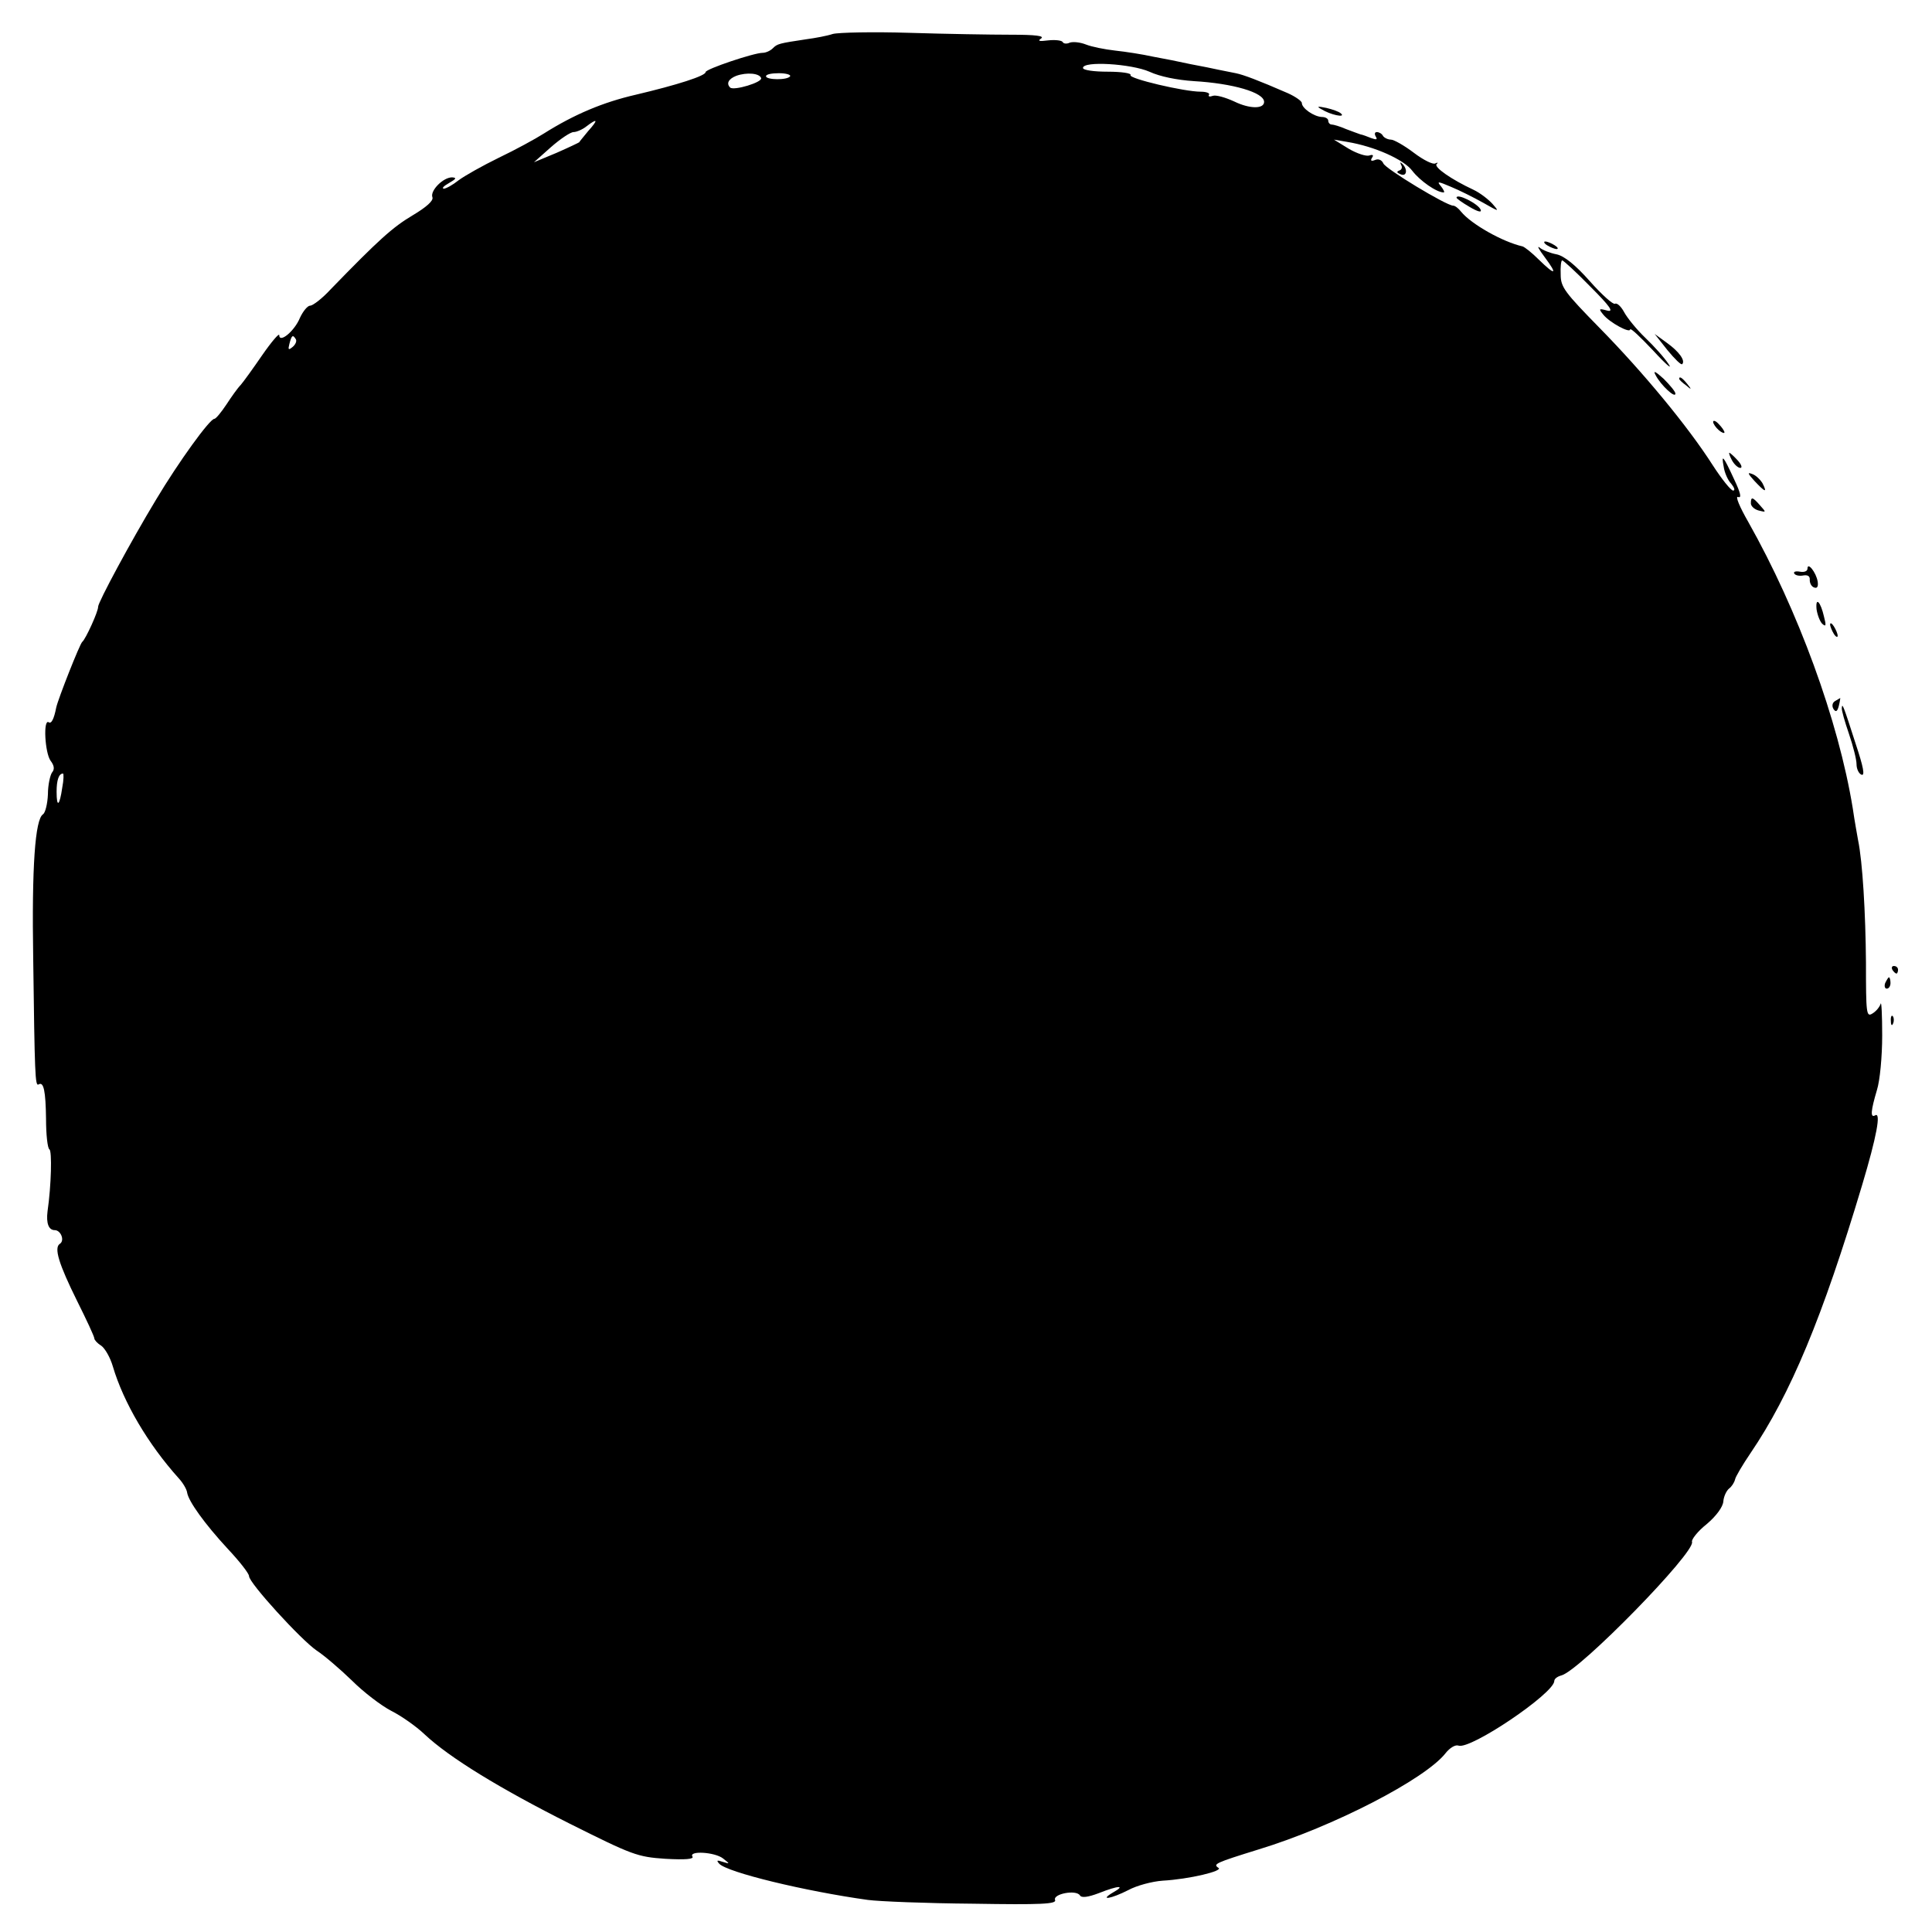
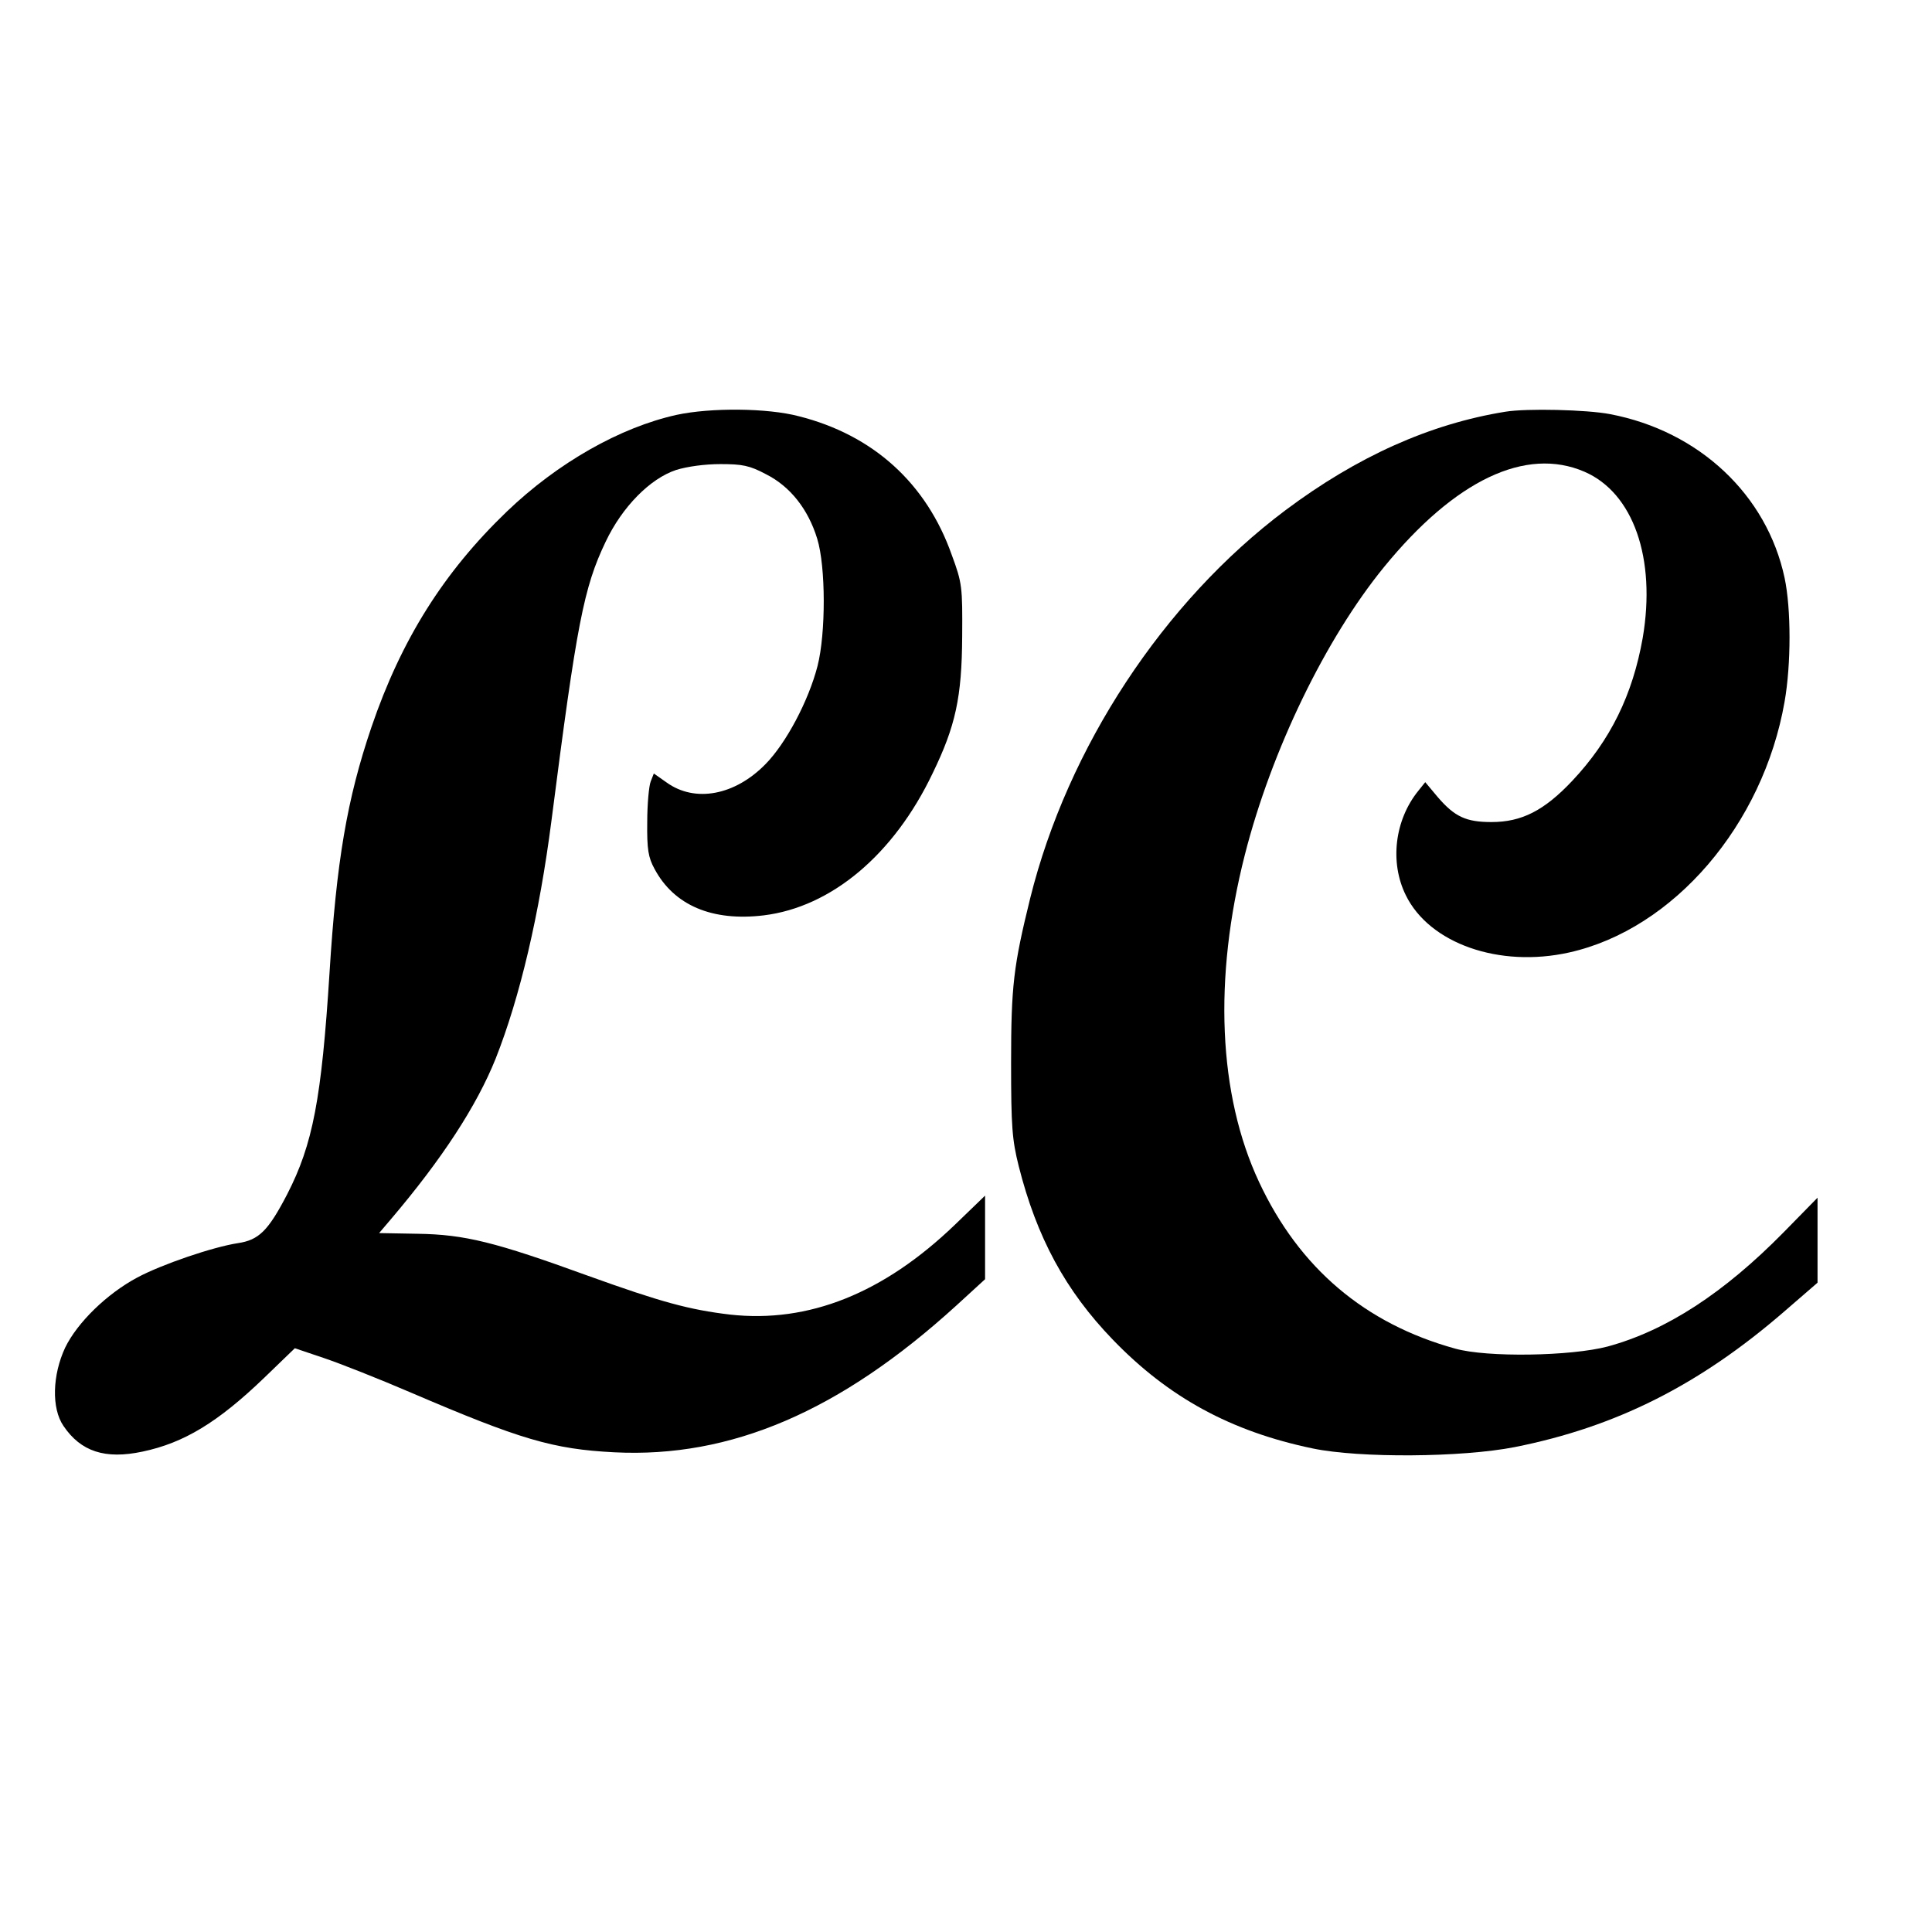
- <svg xmlns="http://www.w3.org/2000/svg" version="1.0" width="512pt" height="512pt" viewBox="0 0 512 512" preserveAspectRatio="xMidYMid meet">
-   <g transform="translate(0,512) scale(0.1,-0.1)" fill="#000000" stroke="none">
-     <path d="M2207 5030 c-15 -5 -47 -11 -70 -14 -73 -11 -77 -12 -89 -24 -7 -7 -19 -12 -27 -12 -23 0 -151 -43 -151 -51 0 -10 -75 -34 -185 -60 -87 -20 -163 -52 -244 -103 -22 -14 -75 -43 -119 -64 -43 -21 -91 -48 -107 -60 -15 -12 -33 -22 -39 -22 -6 1 0 7 14 15 19 11 21 14 8 15 -24 0 -59 -36 -52 -53 3 -9 -16 -26 -53 -48 -52 -31 -88 -63 -217 -196 -22 -24 -47 -43 -54 -43 -7 0 -19 -15 -27 -32 -14 -35 -55 -69 -55 -46 0 6 -20 -17 -45 -53 -24 -35 -50 -71 -57 -79 -8 -8 -25 -32 -38 -52 -14 -21 -28 -38 -32 -38 -12 0 -94 -113 -155 -215 -67 -111 -153 -271 -153 -283 1 -11 -33 -86 -42 -93 -6 -4 -64 -151 -69 -174 -6 -31 -13 -44 -20 -39 -15 9 -10 -81 5 -102 10 -13 11 -23 4 -31 -5 -7 -11 -33 -11 -58 -1 -25 -7 -49 -13 -53 -21 -13 -30 -139 -26 -383 4 -305 5 -338 14 -333 14 9 19 -18 20 -91 0 -42 4 -78 9 -81 7 -4 5 -95 -5 -164 -4 -32 3 -50 19 -50 16 0 27 -27 14 -36 -17 -10 -3 -54 45 -151 25 -50 46 -95 46 -100 0 -4 8 -13 18 -19 10 -7 24 -31 31 -55 28 -95 93 -206 175 -297 11 -12 21 -29 22 -38 4 -23 46 -82 108 -149 31 -33 56 -65 56 -72 0 -18 138 -169 179 -197 20 -13 62 -49 93 -79 31 -31 78 -67 105 -81 26 -13 66 -41 88 -62 66 -62 200 -144 385 -237 166 -83 179 -88 253 -93 53 -3 77 -1 72 6 -10 16 59 12 81 -5 19 -15 19 -15 -1 -9 -15 5 -17 4 -9 -5 21 -23 228 -73 394 -96 30 -4 155 -9 278 -10 182 -3 223 -1 218 10 -6 16 56 28 66 12 4 -7 21 -5 50 6 53 21 72 21 38 2 -39 -23 -5 -17 40 6 22 12 63 23 91 25 71 4 162 26 148 34 -15 10 -9 13 107 49 197 60 441 186 495 255 11 14 26 23 34 20 31 -12 253 138 254 171 0 6 8 12 19 15 49 13 356 327 346 354 -2 6 15 28 39 47 26 22 43 46 44 60 1 13 8 28 15 34 7 5 14 16 16 24 1 7 20 39 41 70 106 156 191 360 296 711 38 127 51 195 34 184 -13 -7 -11 13 5 67 8 25 14 89 14 145 0 54 -2 92 -4 84 -3 -9 -12 -20 -22 -26 -16 -10 -17 0 -17 135 -1 131 -9 268 -21 325 -2 12 -9 49 -14 84 -38 233 -145 525 -277 759 -23 40 -35 69 -27 66 10 -4 7 10 -10 46 -29 63 -35 70 -28 34 2 -15 11 -36 20 -45 8 -10 11 -18 5 -18 -6 0 -30 30 -54 67 -65 102 -185 247 -300 364 -92 94 -103 108 -103 141 -1 21 1 38 4 38 3 0 37 -31 75 -70 52 -52 63 -68 44 -63 -22 6 -23 5 -10 -11 17 -21 71 -50 71 -39 1 5 28 -21 62 -57 33 -36 51 -51 40 -35 -11 17 -39 48 -62 70 -23 22 -48 53 -56 68 -8 15 -19 25 -24 22 -5 -3 -35 24 -67 60 -38 43 -68 67 -88 71 -16 3 -37 11 -45 18 -8 6 -1 -6 14 -26 35 -47 28 -49 -16 -6 -18 18 -37 33 -43 35 -53 12 -136 59 -163 92 -7 9 -16 16 -21 16 -18 0 -180 98 -185 112 -4 9 -13 13 -22 9 -10 -4 -13 -2 -8 6 5 7 2 9 -7 6 -8 -3 -33 5 -55 18 l-39 24 35 -6 c73 -12 151 -47 173 -77 20 -26 64 -57 83 -57 3 0 0 7 -7 16 -12 14 -9 14 26 -1 22 -9 60 -28 85 -42 44 -25 44 -25 25 -3 -11 12 -33 29 -50 37 -60 28 -105 60 -98 68 5 4 3 5 -3 2 -6 -4 -32 9 -57 28 -25 19 -53 35 -61 35 -8 0 -18 5 -21 10 -3 6 -11 10 -16 10 -6 0 -7 -5 -3 -12 5 -8 2 -9 -12 -4 -10 4 -23 9 -29 10 -5 2 -23 8 -38 14 -16 7 -33 12 -38 12 -5 0 -9 5 -9 10 0 6 -8 10 -17 10 -21 1 -53 23 -53 37 0 5 -17 17 -37 26 -78 34 -118 49 -138 53 -11 2 -31 6 -45 9 -14 3 -47 10 -75 15 -27 6 -72 15 -100 20 -27 6 -72 13 -100 16 -27 3 -62 10 -77 16 -15 6 -34 8 -43 5 -8 -4 -17 -3 -19 2 -3 4 -20 6 -38 4 -24 -3 -29 -2 -19 5 10 7 -15 10 -80 10 -52 0 -173 2 -269 5 -96 3 -188 1 -203 -3z m839 -100 c28 -13 73 -22 118 -25 103 -6 186 -30 186 -55 0 -19 -38 -19 -79 1 -24 11 -49 18 -57 15 -8 -3 -13 -2 -10 3 3 4 -7 8 -22 8 -44 0 -192 35 -186 44 3 5 -24 9 -60 9 -37 0 -66 4 -66 10 0 19 128 11 176 -10z m-1029 -17 c4 -11 -72 -34 -82 -25 -11 11 -4 23 16 31 28 10 62 7 66 -6z m77 5 c-7 -11 -64 -10 -64 0 0 5 15 8 34 8 19 0 32 -4 30 -8z m-535 -145 c-13 -16 -24 -29 -24 -30 -1 -1 -28 -14 -60 -28 l-60 -25 45 40 c25 22 52 40 60 40 8 0 24 7 34 15 30 23 32 18 5 -12z m-775 -552 c3 -5 -1 -14 -8 -20 -12 -10 -13 -8 -9 8 6 23 9 25 17 12z m-619 -1188 c-7 -49 -15 -55 -15 -11 0 31 6 48 17 48 2 0 2 -17 -2 -37z" />
-     <path d="M3503 4830 c22 -14 64 -23 51 -11 -5 5 -22 11 -39 15 -24 5 -27 4 -12 -4z" />
-     <path d="M3713 4683 c4 -6 2 -13 -5 -15 -8 -3 -6 -6 4 -10 17 -7 19 15 3 29 -4 4 -5 3 -2 -4z" />
-     <path d="M3860 4596 c0 -2 15 -13 34 -24 22 -13 33 -16 30 -8 -6 16 -64 45 -64 32z" />
-     <path d="M4100 4470 c8 -5 20 -10 25 -10 6 0 3 5 -5 10 -8 5 -19 10 -25 10 -5 0 -3 -5 5 -10z" />
-     <path d="M4419 4192 c19 -23 36 -40 39 -37 9 9 -8 33 -40 56 l-33 24 34 -43z" />
-     <path d="M4388 4125 c13 -25 52 -62 52 -48 0 5 -14 22 -31 39 -23 21 -29 23 -21 9z" />
-     <path d="M4450 4116 c0 -2 8 -10 18 -17 15 -13 16 -12 3 4 -13 16 -21 21 -21 13z" />
-     <path d="M4540 4002 c0 -5 7 -15 15 -22 8 -7 15 -9 15 -6 0 4 -7 14 -15 22 -8 9 -15 11 -15 6z" />
-     <path d="M4590 3900 c6 -11 16 -20 22 -20 6 0 3 9 -7 20 -10 11 -20 20 -22 20 -2 0 1 -9 7 -20z" />
-     <path d="M4649 3846 c29 -31 35 -33 22 -7 -6 10 -18 22 -28 25 -13 5 -11 1 6 -18z" />
-     <path d="M4640 3786 c0 -7 9 -16 21 -19 20 -5 20 -5 3 14 -20 23 -24 23 -24 5z" />
-     <path d="M4790 3613 c0 -7 -9 -10 -20 -8 -11 2 -18 0 -15 -5 3 -5 14 -7 24 -5 12 2 18 -2 17 -12 0 -9 5 -18 12 -20 8 -3 11 3 9 16 -4 24 -27 53 -27 34z" />
-     <path d="M4814 3506 c2 -15 9 -33 15 -39 10 -9 11 -5 5 18 -9 40 -23 55 -20 21z" />
-     <path d="M4850 3465 c0 -5 5 -17 10 -25 5 -8 10 -10 10 -5 0 6 -5 17 -10 25 -5 8 -10 11 -10 5z" />
-     <path d="M4863 3262 c-7 -4 -9 -13 -4 -21 6 -9 10 -7 14 8 3 12 4 21 4 21 -1 0 -7 -4 -14 -8z" />
-     <path d="M4881 3244 c-1 -6 8 -37 19 -69 11 -32 20 -68 20 -80 0 -13 6 -25 13 -28 10 -4 5 21 -15 81 -33 103 -36 110 -37 96z" />
-     <path d="M5015 2550 c3 -5 8 -10 11 -10 2 0 4 5 4 10 0 6 -5 10 -11 10 -5 0 -7 -4 -4 -10z" />
-     <path d="M4996 2515 c-3 -8 -1 -15 4 -15 6 0 10 7 10 15 0 8 -2 15 -4 15 -2 0 -6 -7 -10 -15z" />
-     <path d="M5011 2414 c0 -11 3 -14 6 -6 3 7 2 16 -1 19 -3 4 -6 -2 -5 -13z" />
+ <svg xmlns="http://www.w3.org/2000/svg" version="1.0" width="557pt" height="557pt" viewBox="0 0 557 557" preserveAspectRatio="xMidYMid meet">
+   <g transform="translate(0,557) scale(0.1,-0.1)" fill="#000000" stroke="none">
+     <path d="M1951 4374 c-163 -36 -343 -138 -490 -279 -182 -175 -304 -369 -390 -621 -71 -209 -101 -388 -121 -709 -23 -363 -48 -494 -122 -638 -55 -106 -82 -132 -142 -141 -72 -11 -219 -61 -290 -99 -88 -47 -173 -130 -208 -202 -37 -79 -40 -175 -5 -226 50 -74 120 -97 228 -74 119 25 217 84 352 214 l87 84 83 -28 c45 -15 159 -60 252 -100 315 -135 409 -163 586 -172 336 -17 651 118 986 423 l83 76 0 120 0 121 -87 -84 c-206 -198 -422 -284 -648 -259 -118 14 -199 36 -410 112 -267 97 -355 119 -491 121 l-111 2 34 40 c147 173 247 326 302 463 70 177 126 415 161 687 73 569 93 671 156 803 48 101 128 182 203 207 32 10 83 17 128 17 63 0 84 -4 131 -29 70 -35 122 -101 148 -186 25 -81 25 -273 1 -367 -26 -101 -91 -223 -150 -283 -88 -90 -203 -112 -285 -53 l-37 26 -9 -23 c-5 -12 -10 -65 -10 -117 -1 -79 3 -102 21 -135 56 -105 166 -152 315 -134 195 24 375 175 487 410 66 136 84 219 85 394 1 143 0 154 -30 235 -73 207 -227 346 -441 400 -91 24 -254 25 -352 4z" />
+     <path d="M4340 4383 c-217 -35 -427 -129 -634 -284 -352 -264 -628 -684 -736 -1119 -48 -195 -55 -252 -55 -475 0 -183 3 -221 22 -297 52 -206 135 -359 271 -500 161 -167 341 -265 577 -314 135 -28 429 -26 582 4 292 58 532 179 776 390 l97 84 0 123 0 122 -97 -99 c-173 -176 -339 -284 -508 -330 -106 -28 -348 -32 -440 -6 -260 72 -449 232 -565 480 -118 252 -132 587 -41 944 77 302 233 623 401 829 205 251 409 348 578 275 141 -61 207 -250 168 -479 -29 -164 -93 -295 -203 -412 -81 -86 -146 -119 -233 -119 -73 0 -106 15 -155 72 l-36 43 -20 -25 c-68 -84 -83 -206 -36 -301 68 -139 269 -210 471 -165 301 67 559 368 621 723 19 108 19 268 0 357 -51 239 -246 423 -503 472 -67 13 -241 17 -302 7z" />
  </g>
</svg>
